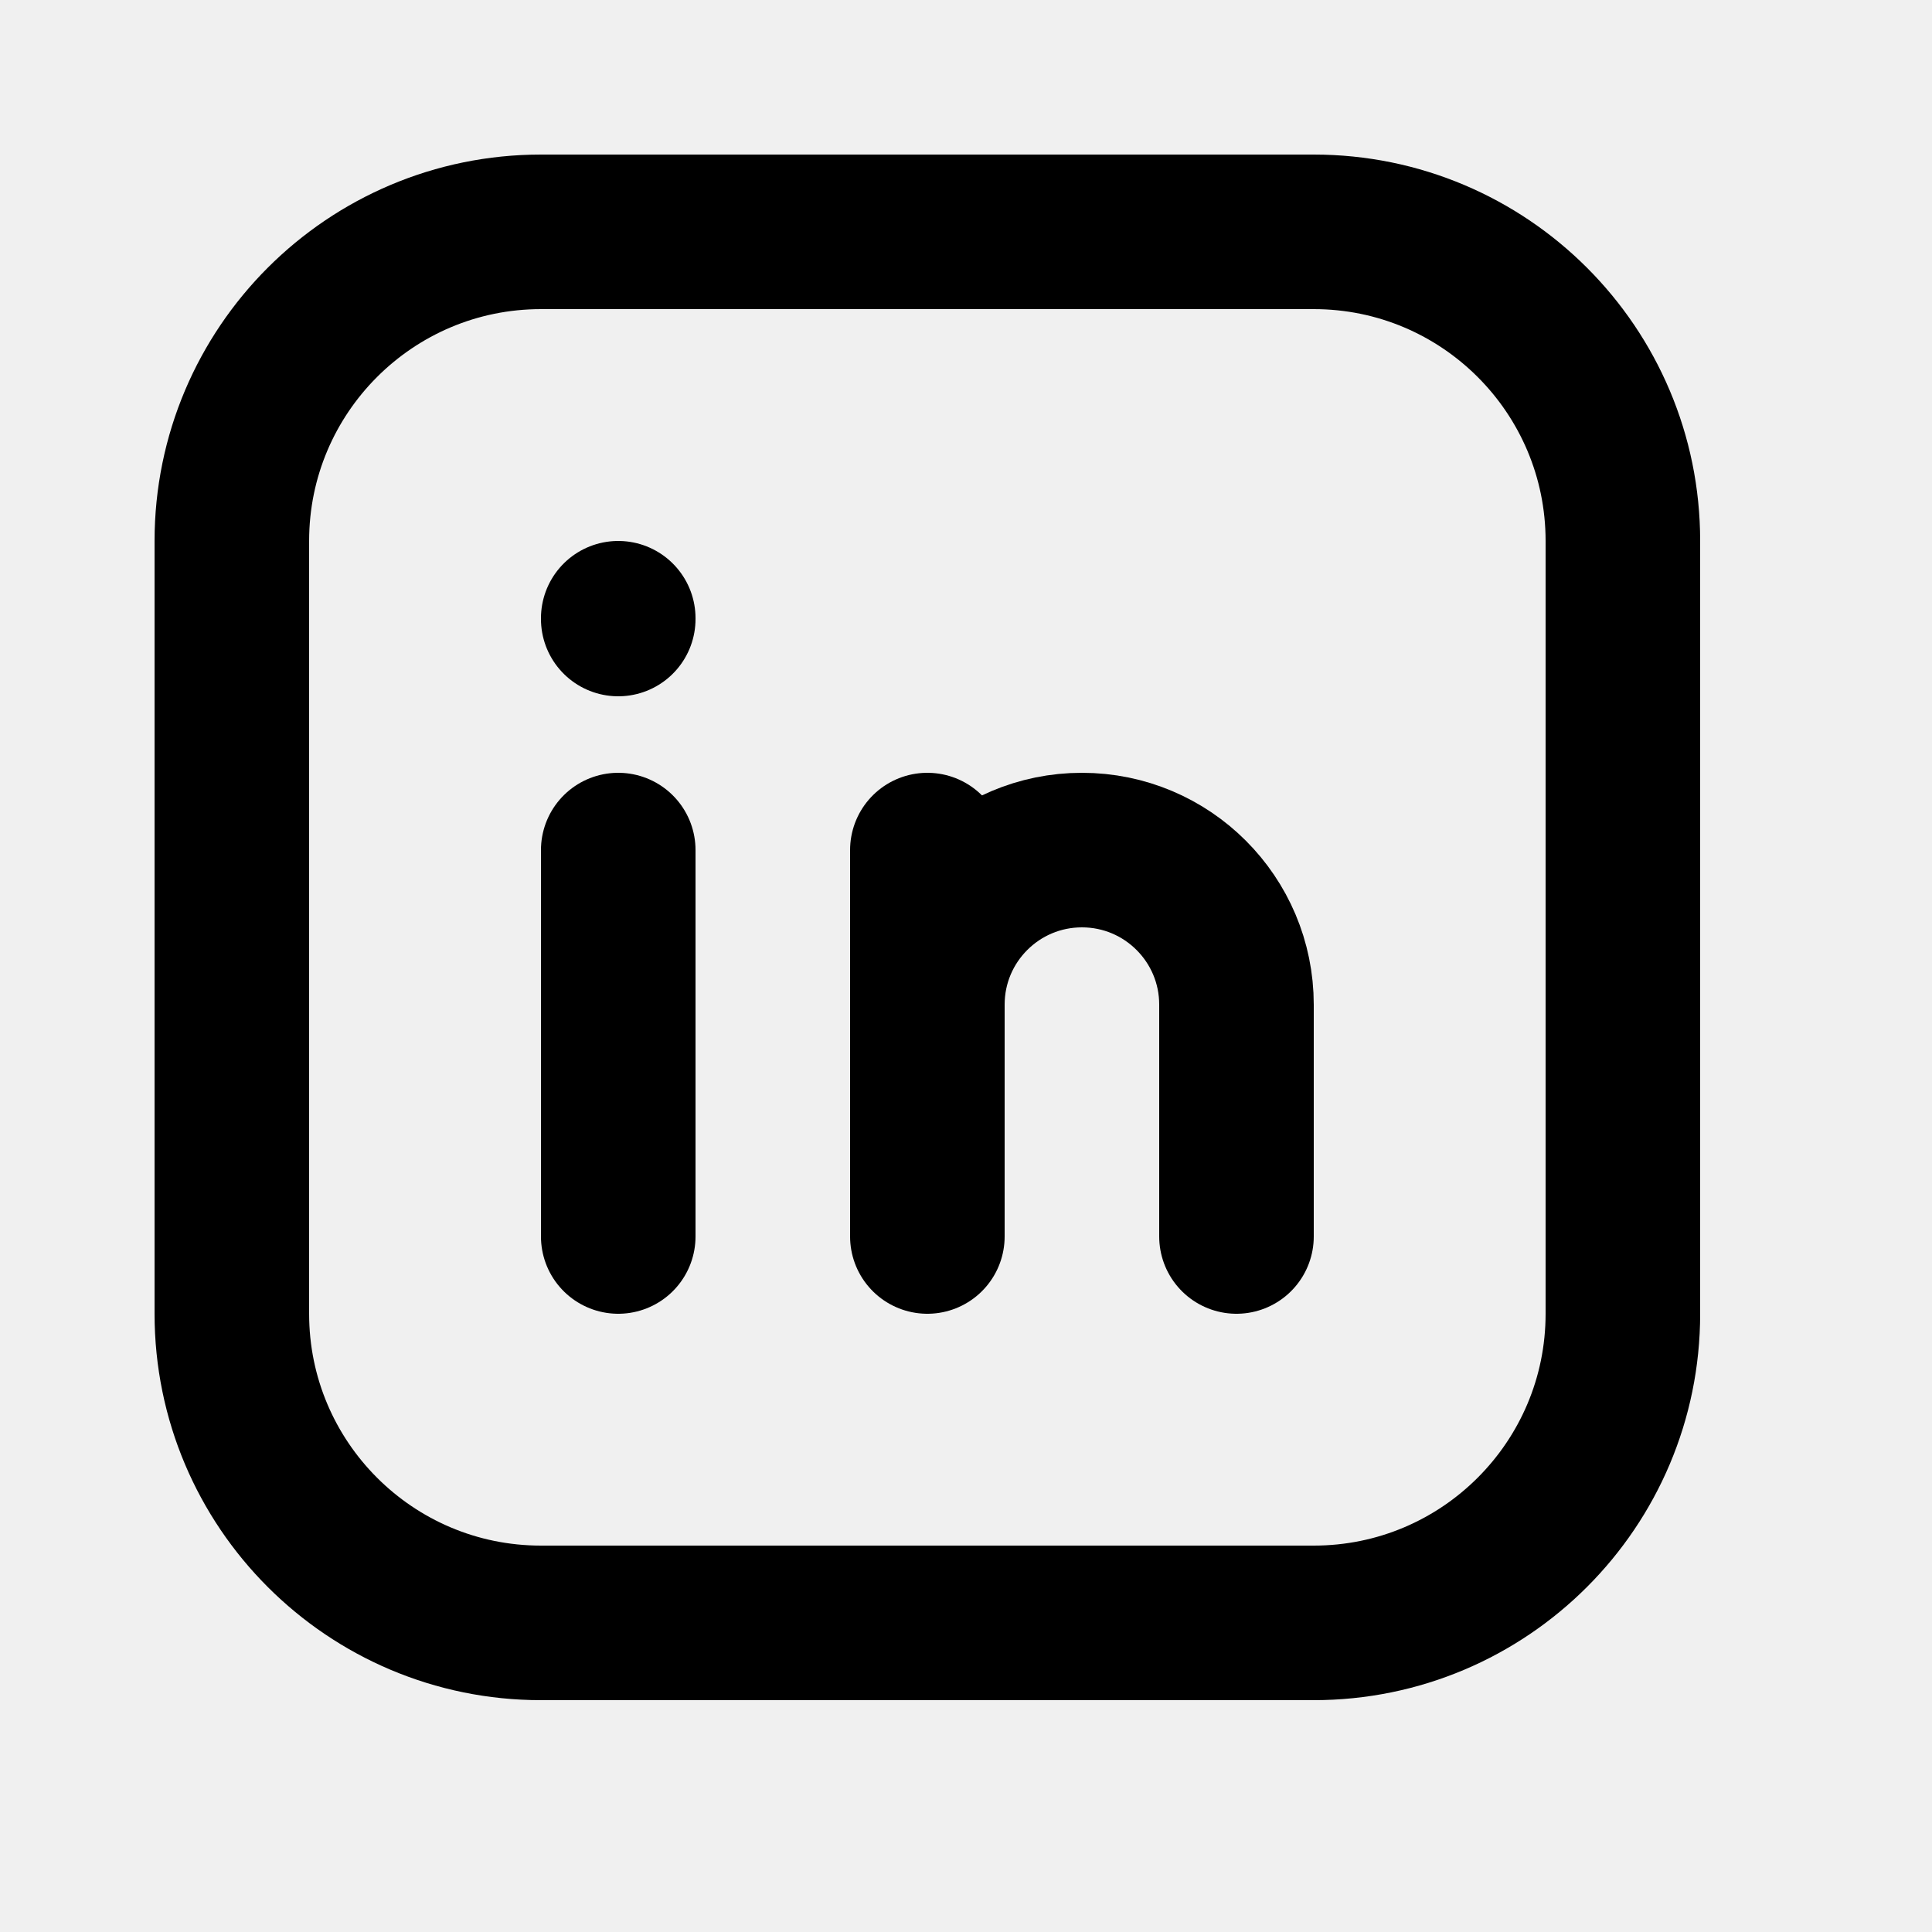
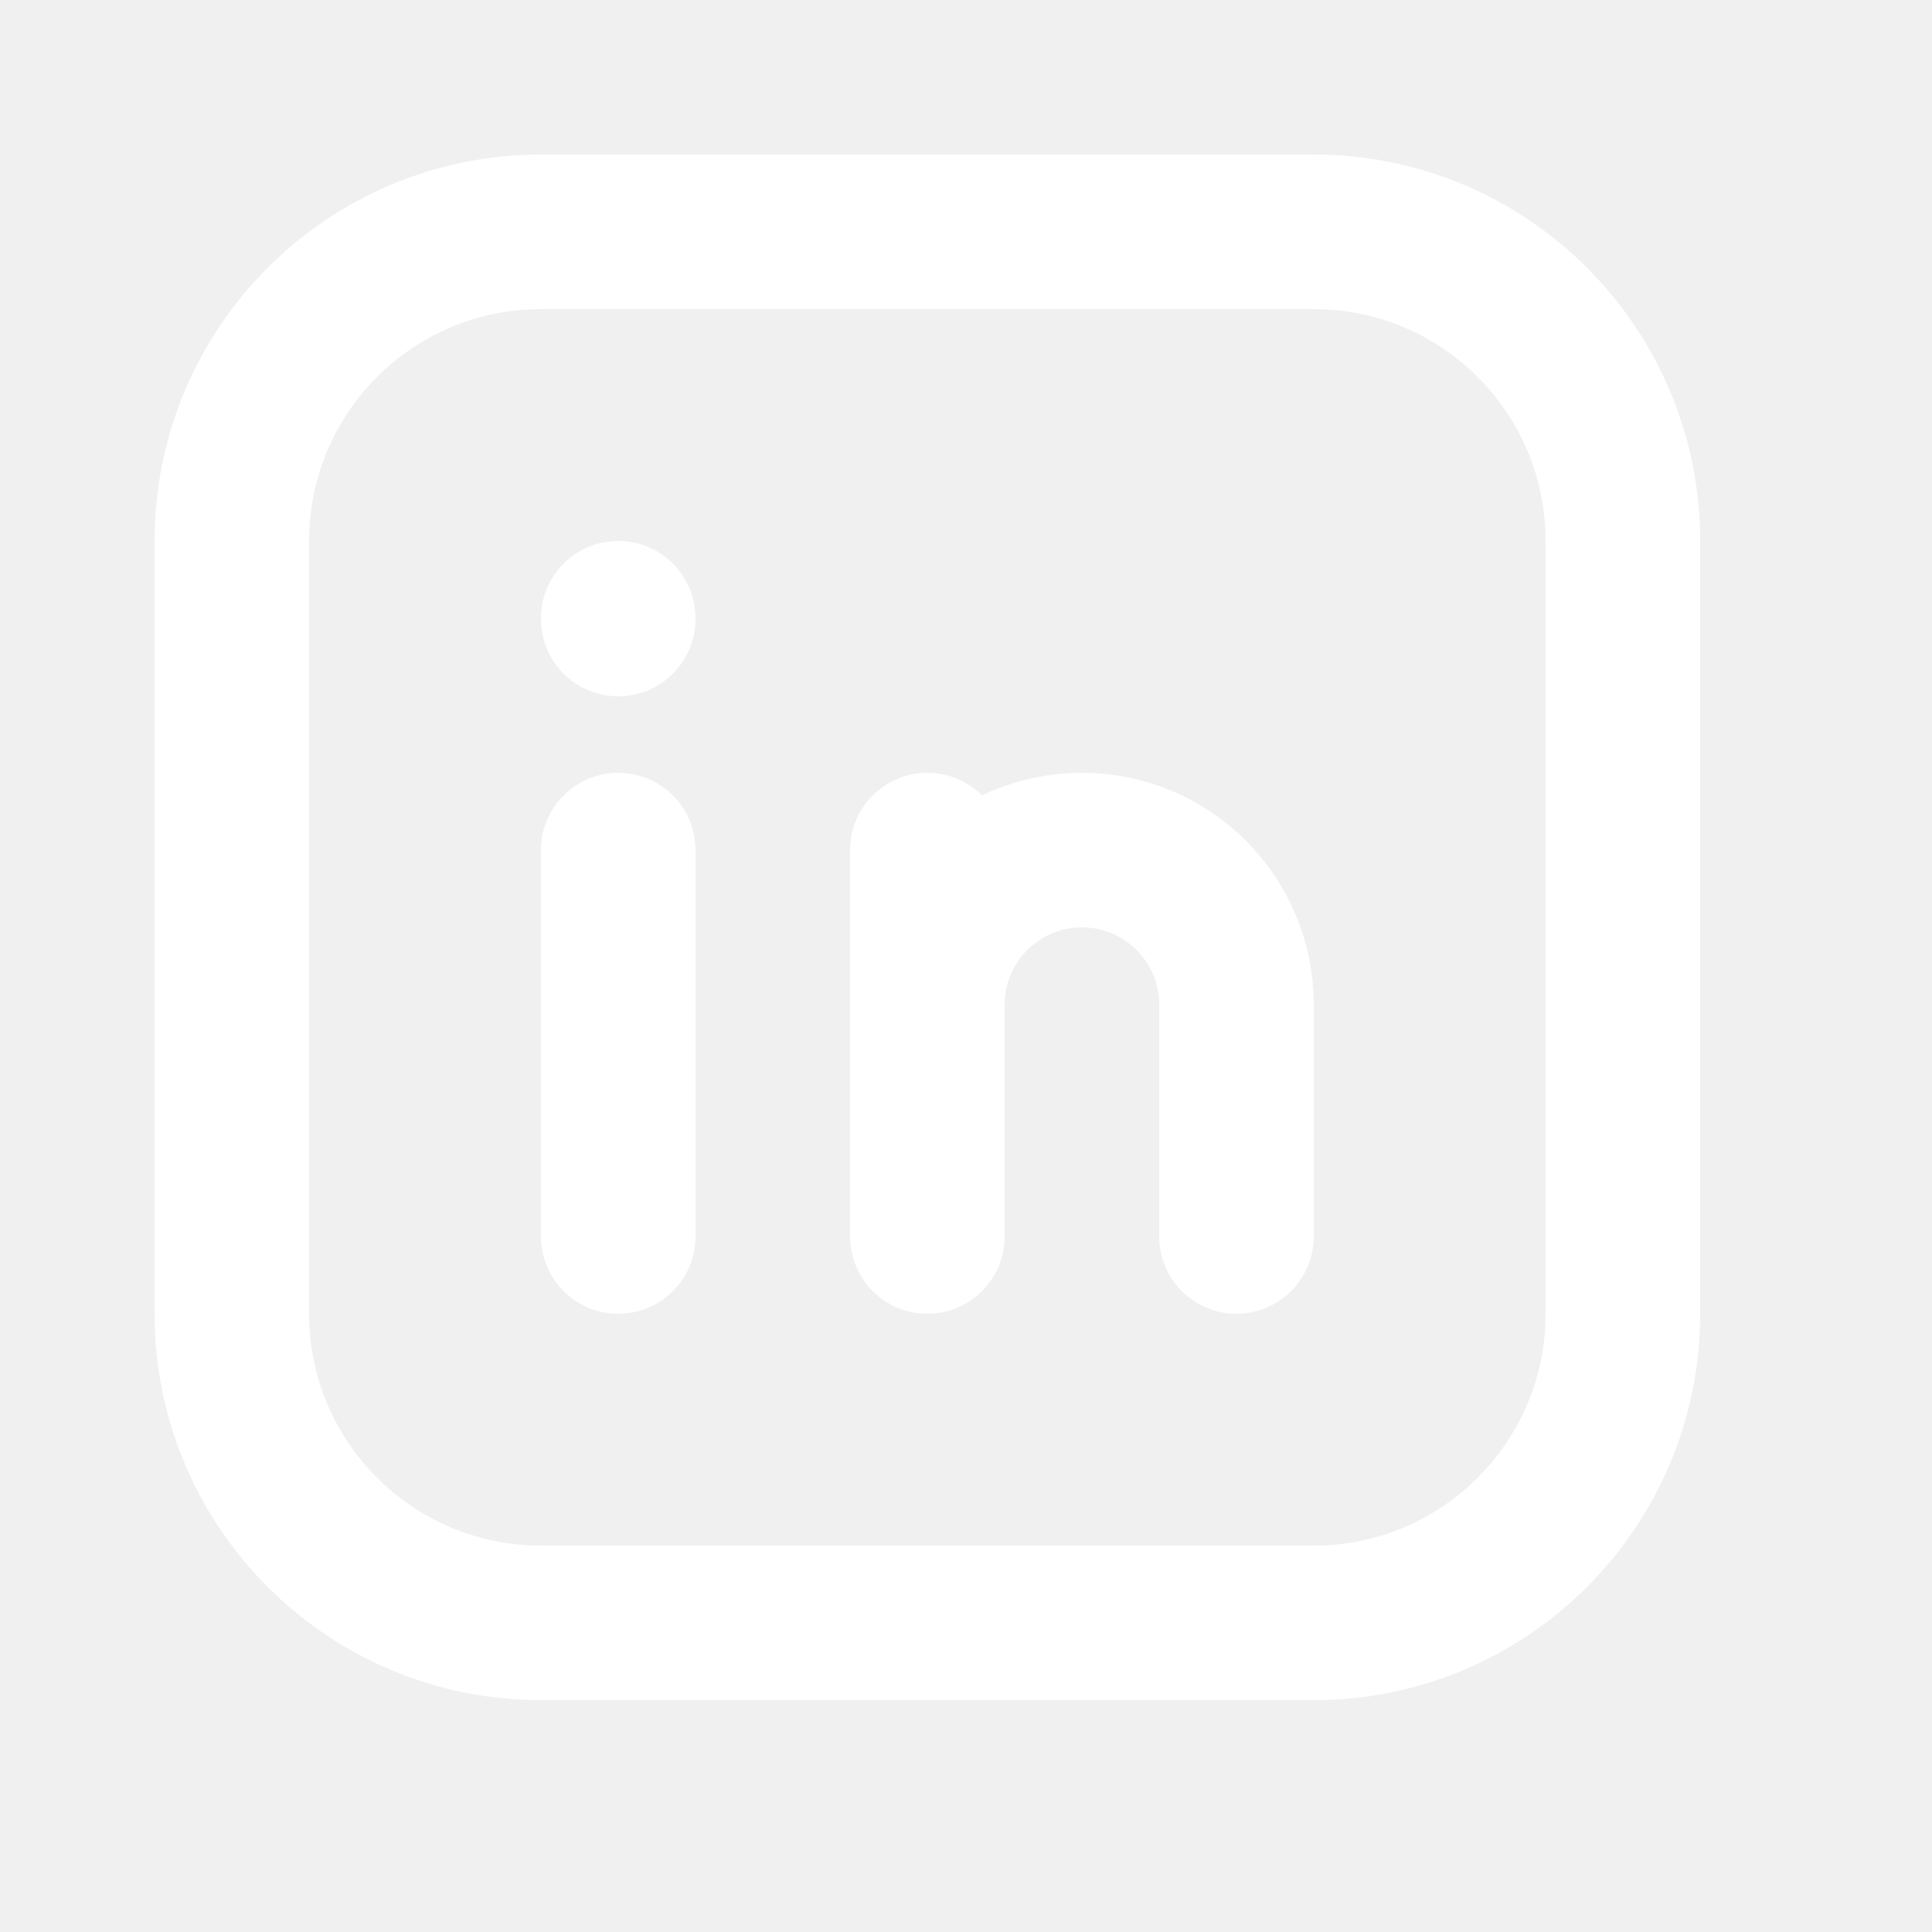
- <svg xmlns="http://www.w3.org/2000/svg" width="35" height="35" viewBox="0 0 25 25" fill="none" stroke="currentColor" stroke-width="2" stroke-linecap="round" stroke-linejoin="round" class="icon icon-tabler icons-tabler-outline icon-tabler-brand-linkedin">
+ <svg xmlns="http://www.w3.org/2000/svg" width="35" height="35" viewBox="0 0 25 25" fill="none" stroke="white" stroke-width="2" stroke-linecap="round" stroke-linejoin="round" class="icon icon-tabler icons-tabler-outline icon-tabler-brand-linkedin">
  <path stroke="none" d="M0 0h24v24H0z" fill="none" />
  <path d="M8 11v5" />
  <path d="M8 8v.01" />
  <path d="M12 16v-5" />
  <path d="M16 16v-3a2 2 0 1 0 -4 0" />
  <path d="M3 7a4 4 0 0 1 4 -4h10a4 4 0 0 1 4 4v10a4 4 0 0 1 -4 4h-10a4 4 0 0 1 -4 -4z" />
</svg>
